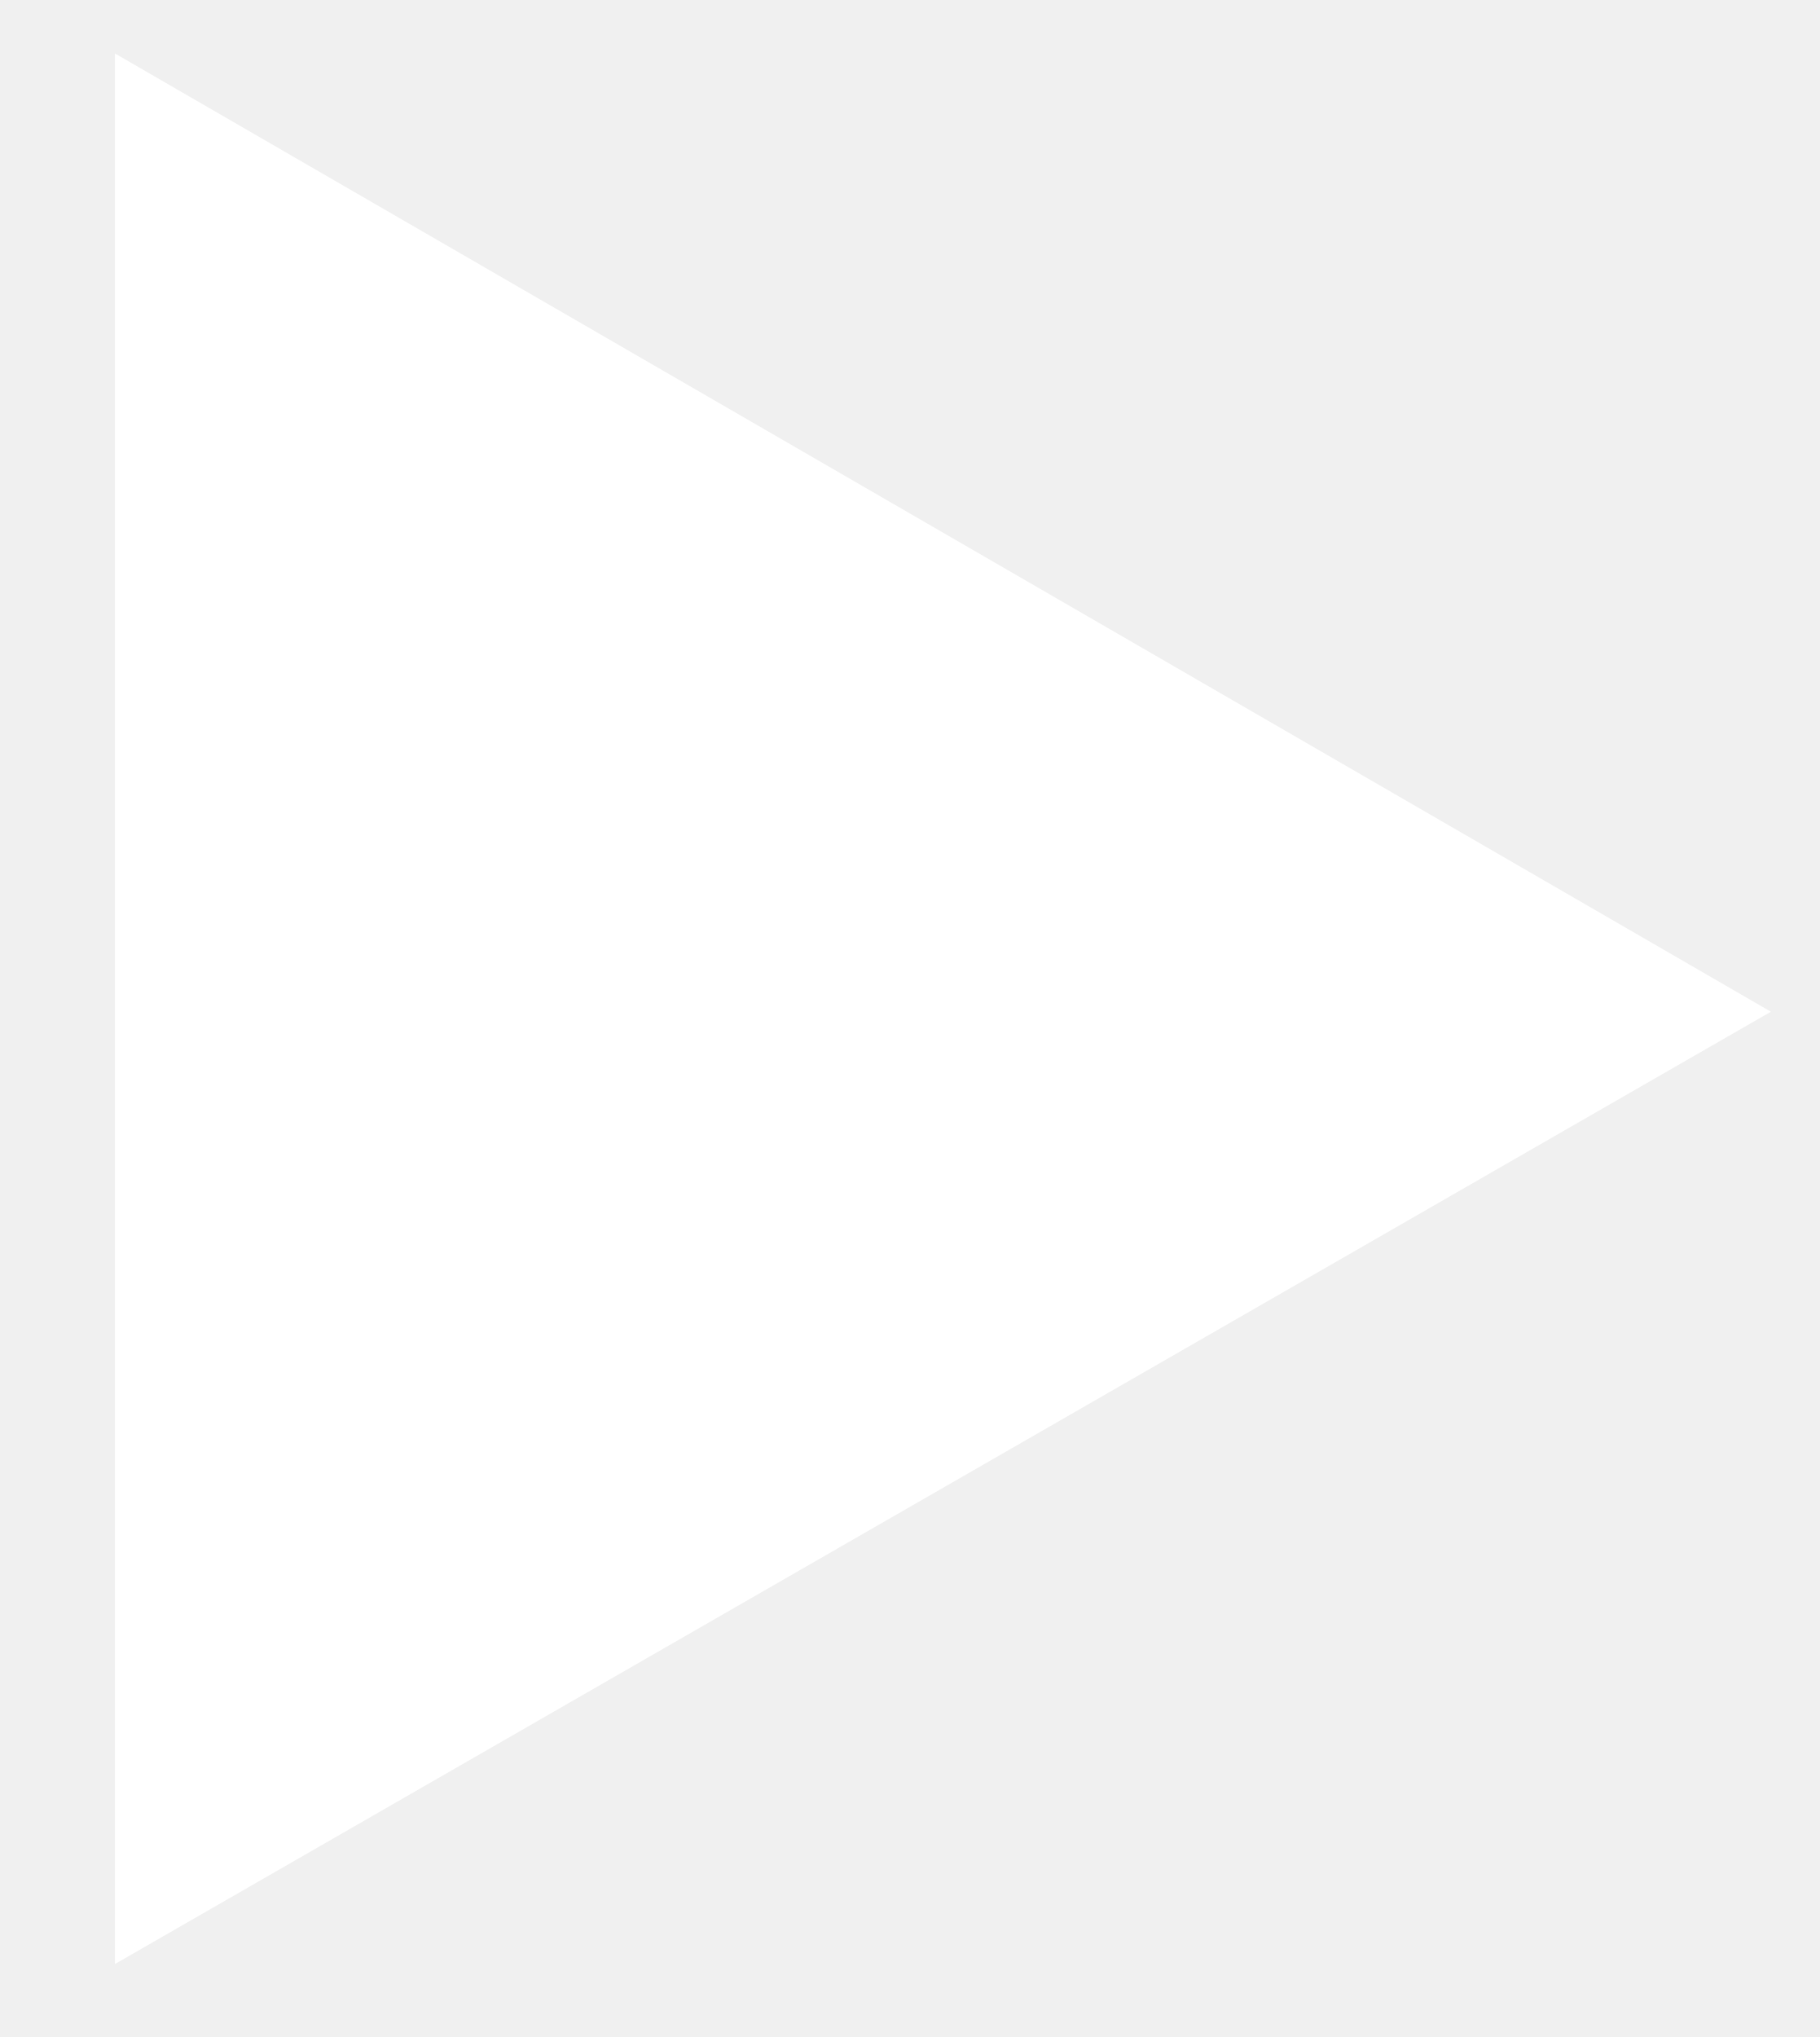
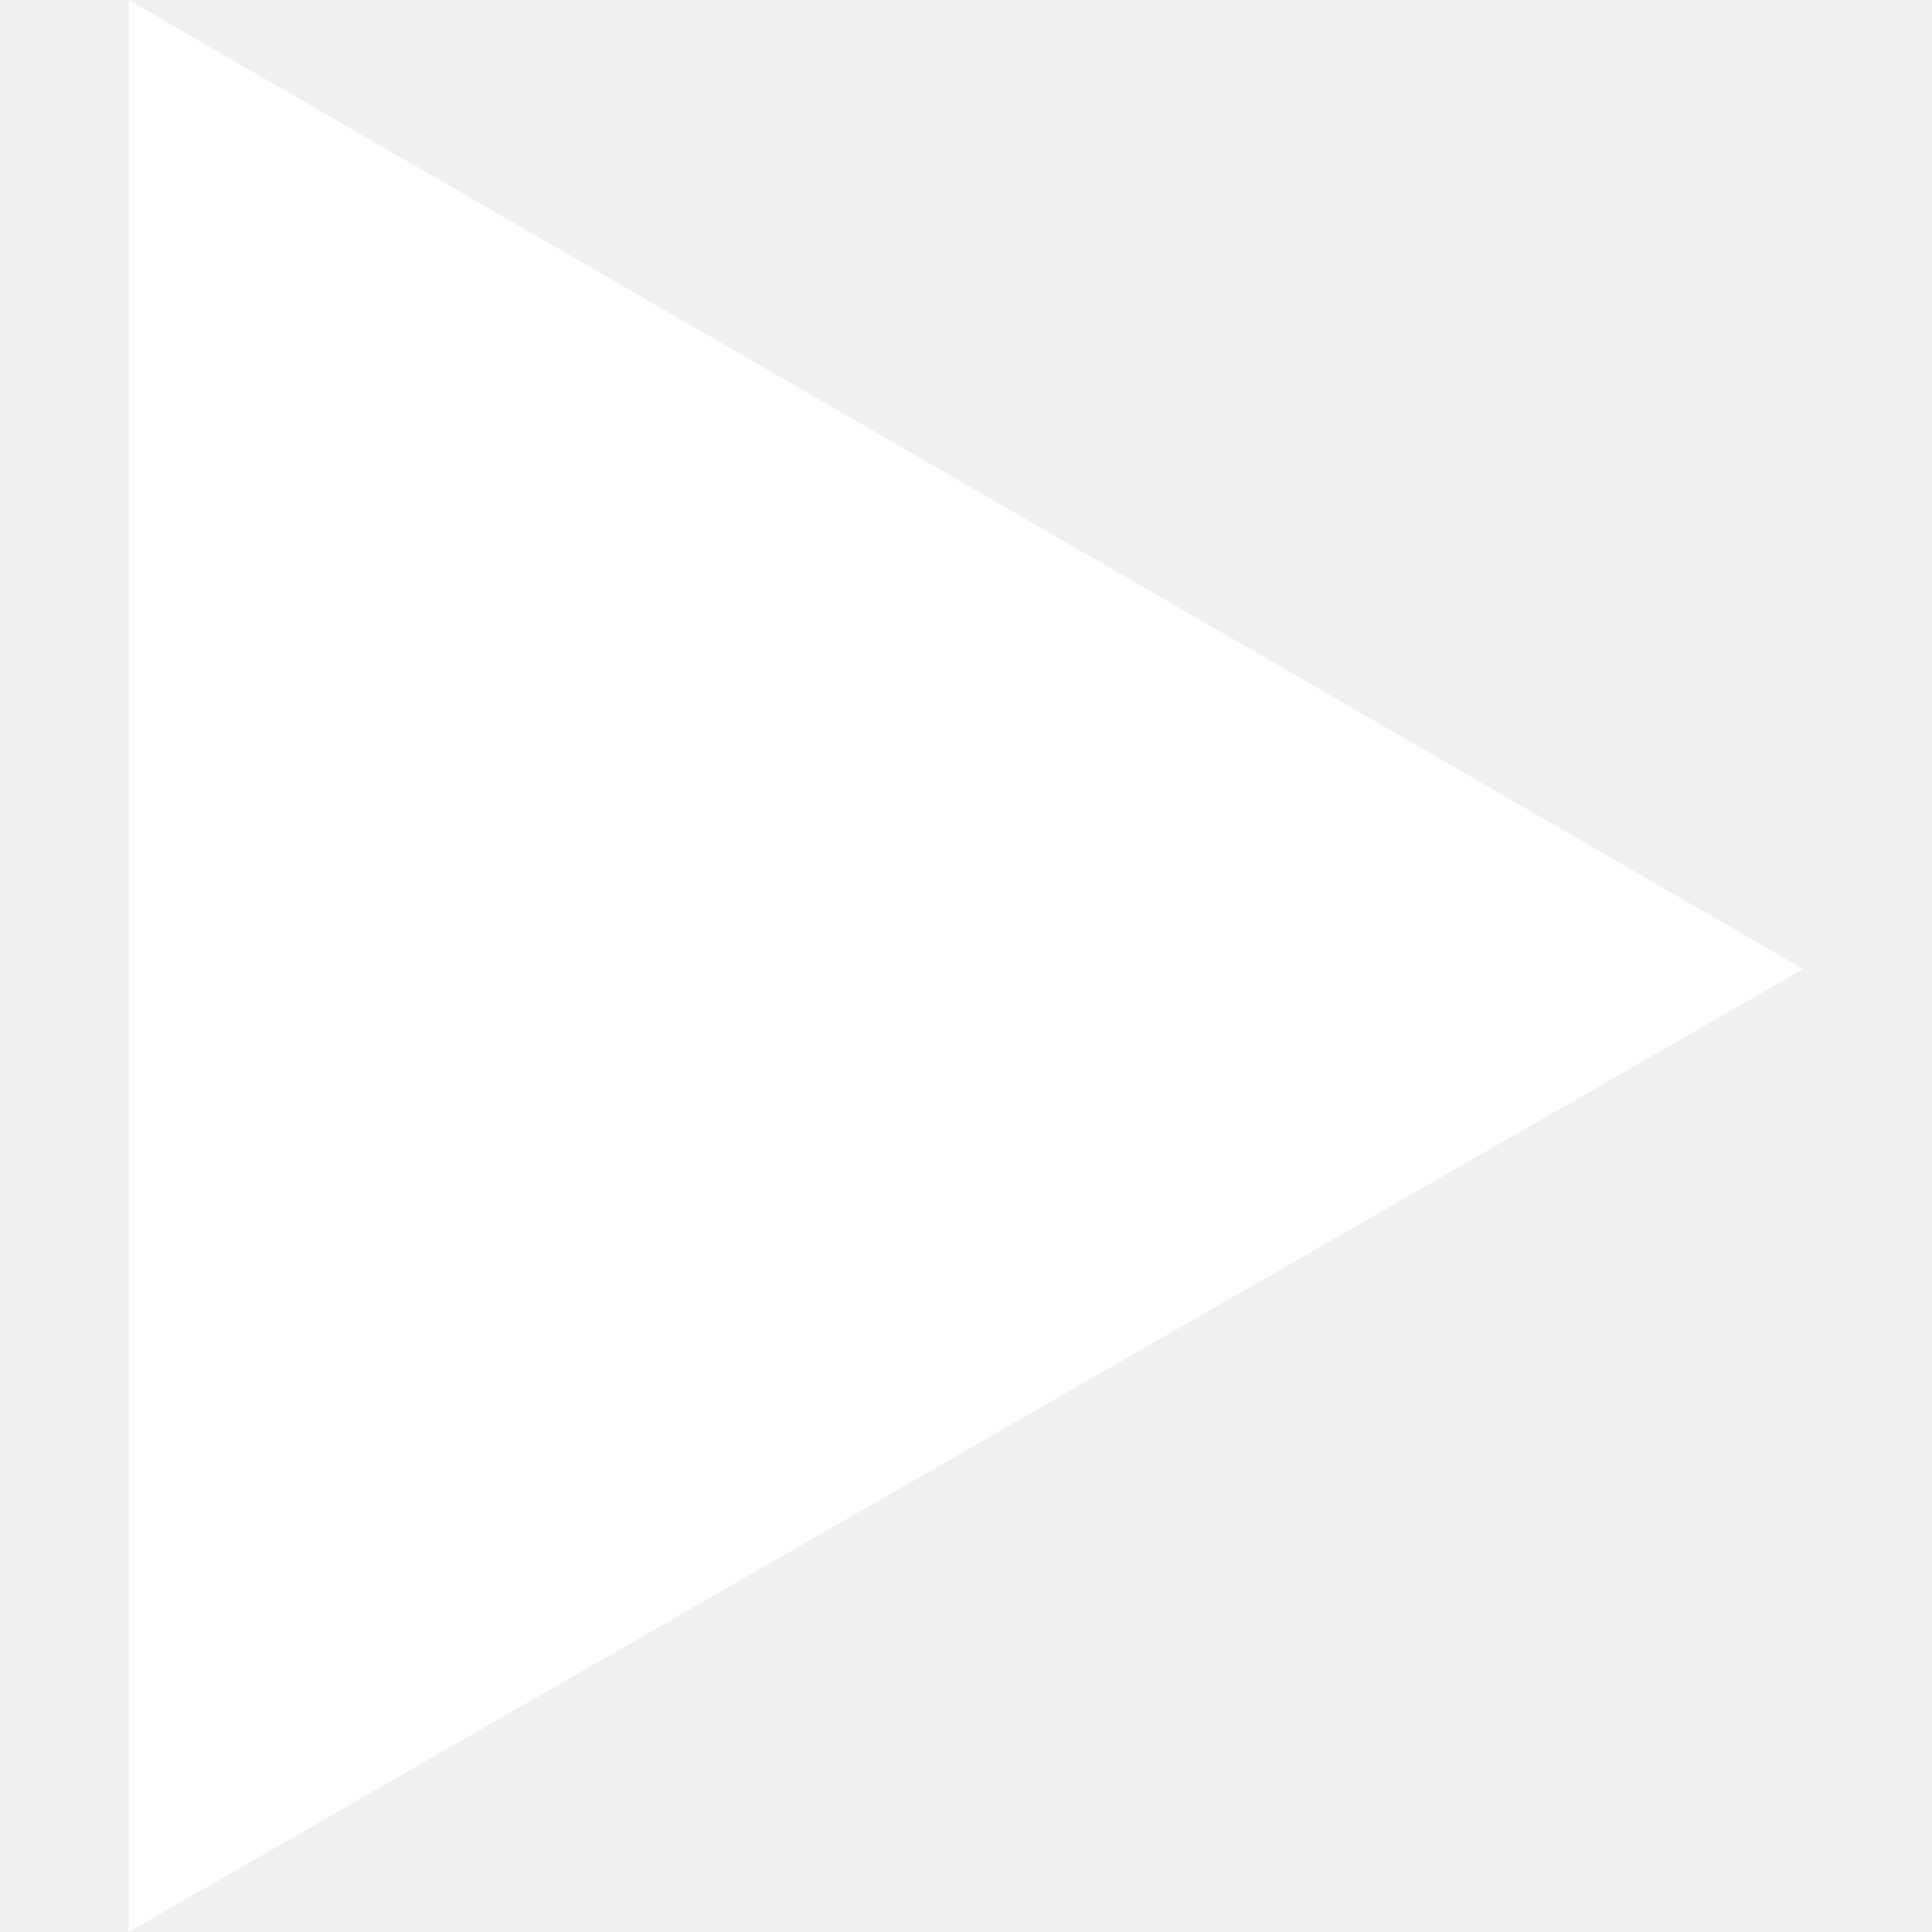
- <svg xmlns="http://www.w3.org/2000/svg" width="67" height="75" viewBox="0 0 17.727 19.844" version="1.1" id="svg6963">
+ <svg xmlns="http://www.w3.org/2000/svg" width="75" height="75" viewBox="0 0 19.844 19.844" version="1.1" id="svg6963">
  <defs id="defs6960" />
  <g id="layer1">
-     <path id="path1254" style="stroke-width:0.66;stroke-linecap:round;stroke-linejoin:round;fill:#ffffff;fill-opacity:1" d="M 1.12,19.133 V 0.521 L 17.254,9.856 Z" />
+     <path id="path1254" style="fill:#ffffff;fill-opacity:1;stroke-width:0.704;stroke-linecap:round;stroke-linejoin:round" d="M 1.322,19.844 V 0 L 18.522,9.953 Z" />
  </g>
</svg>
